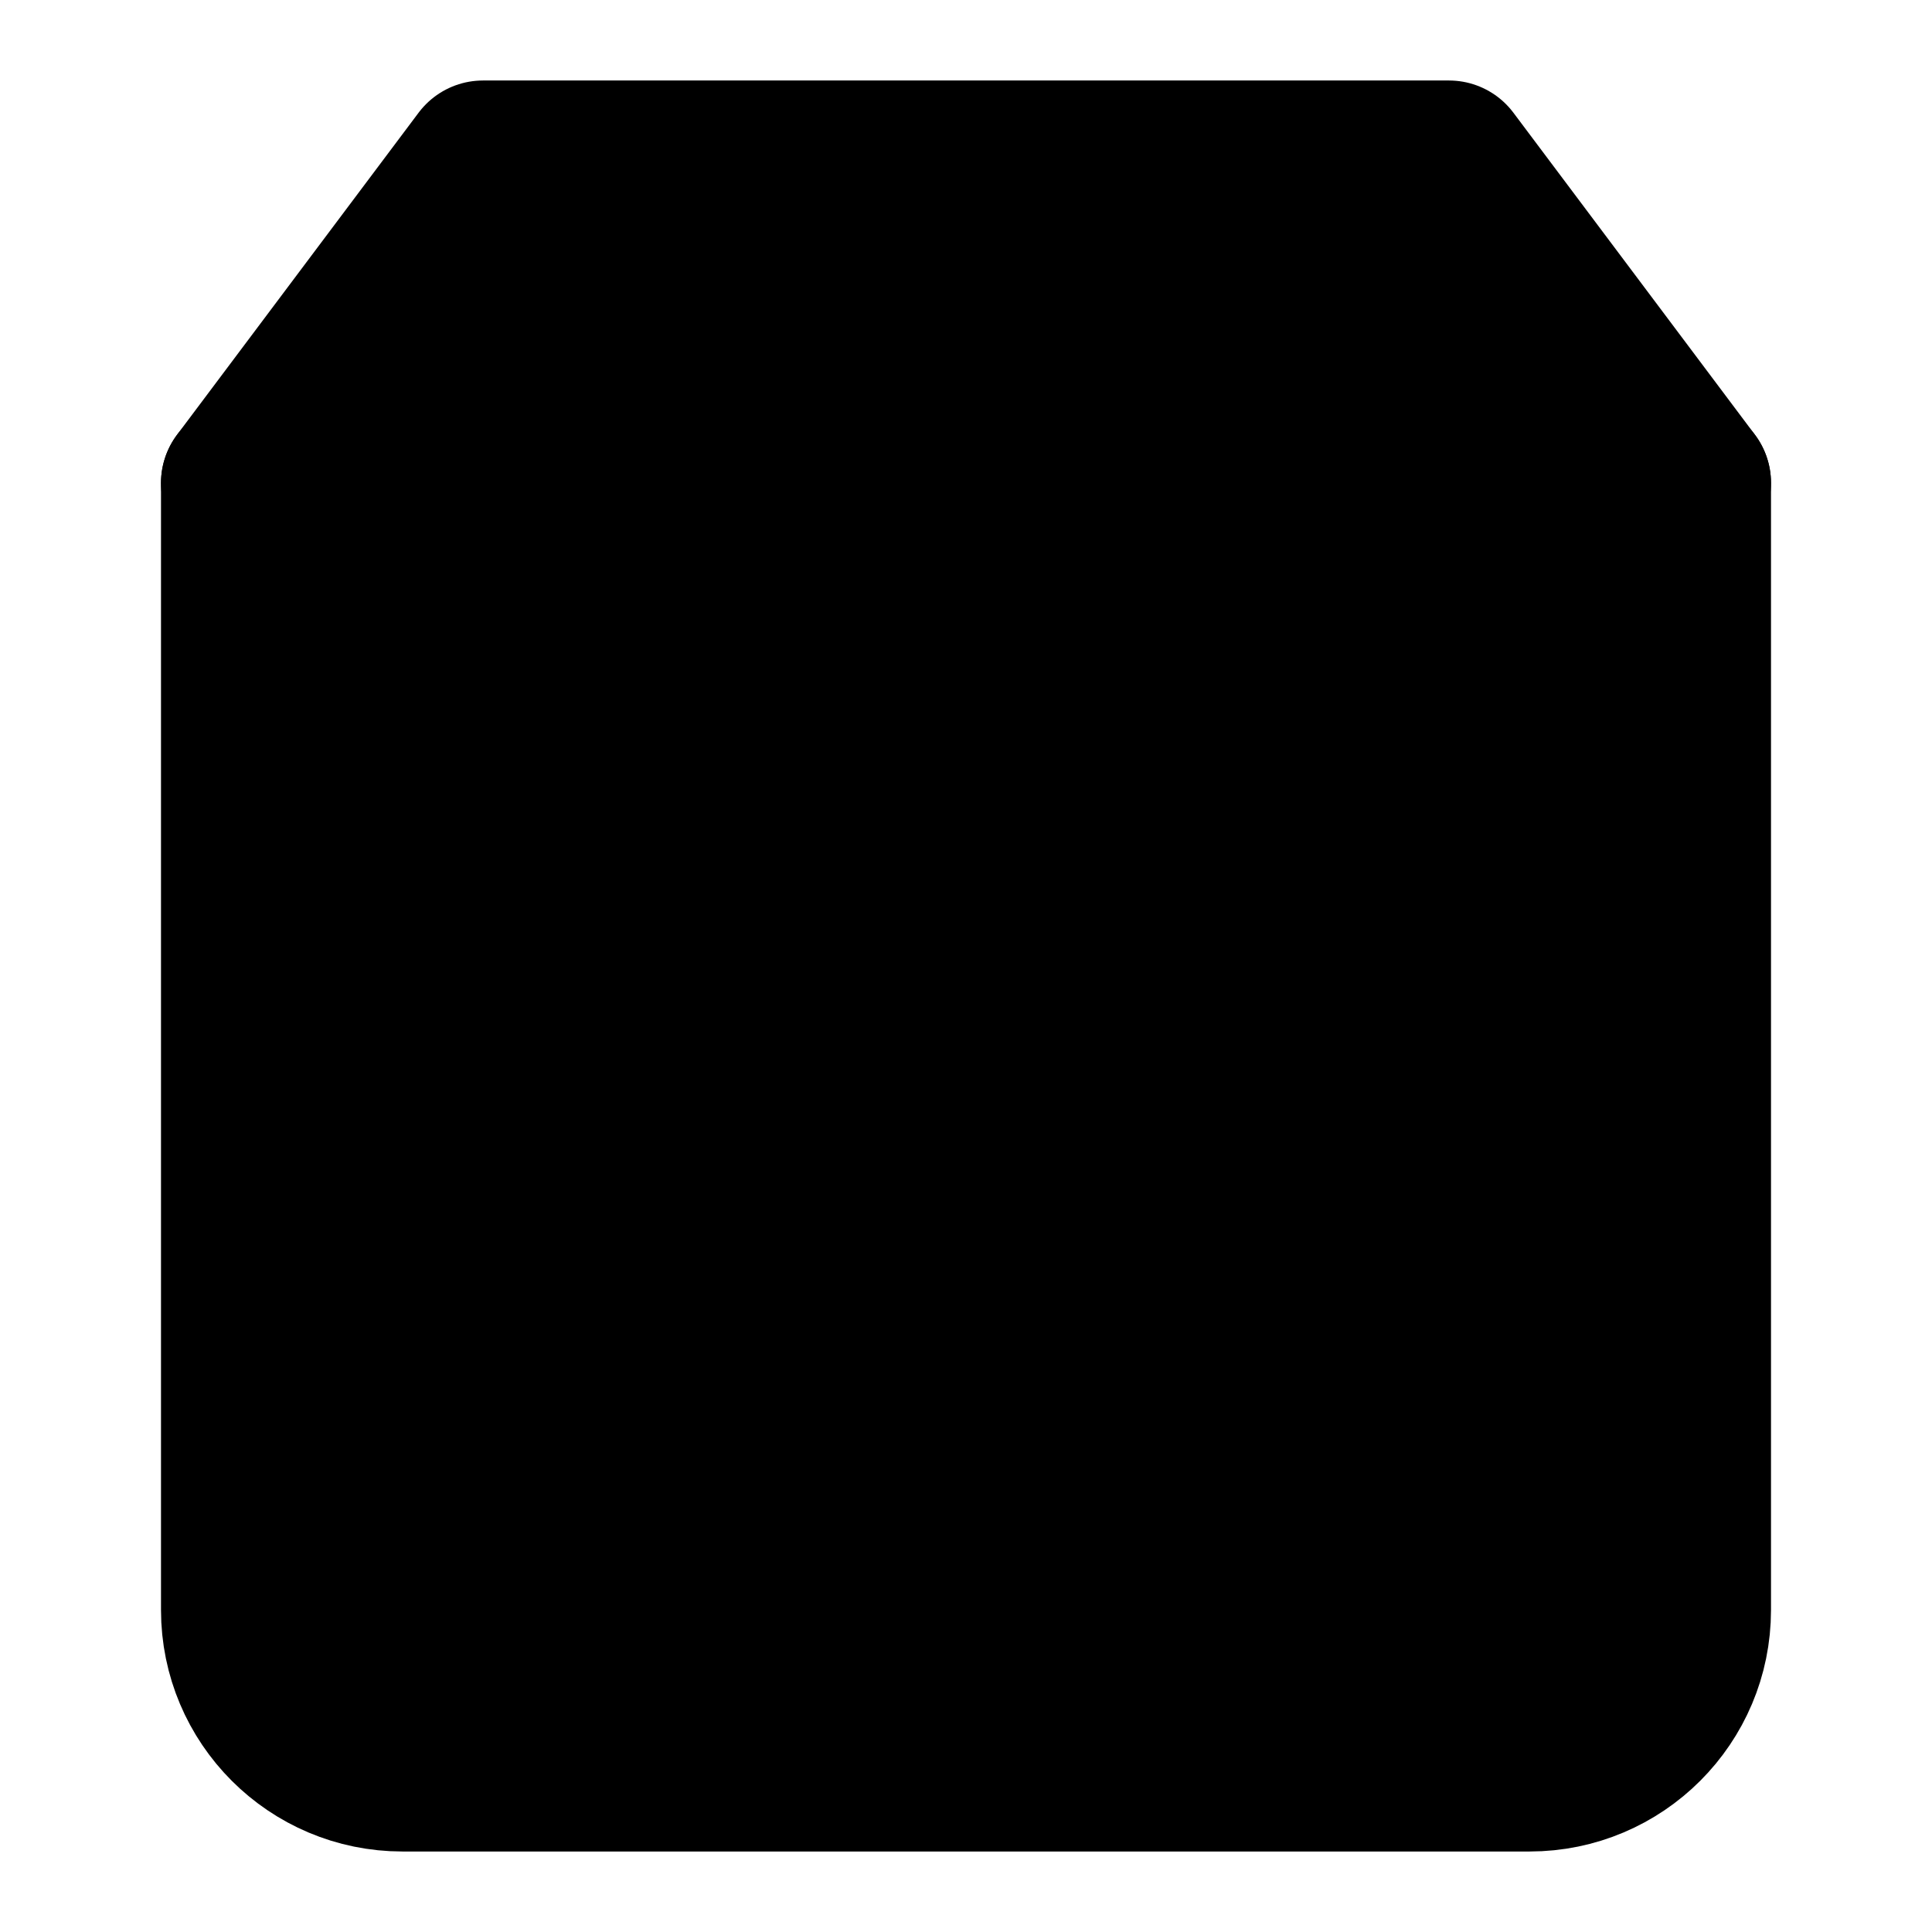
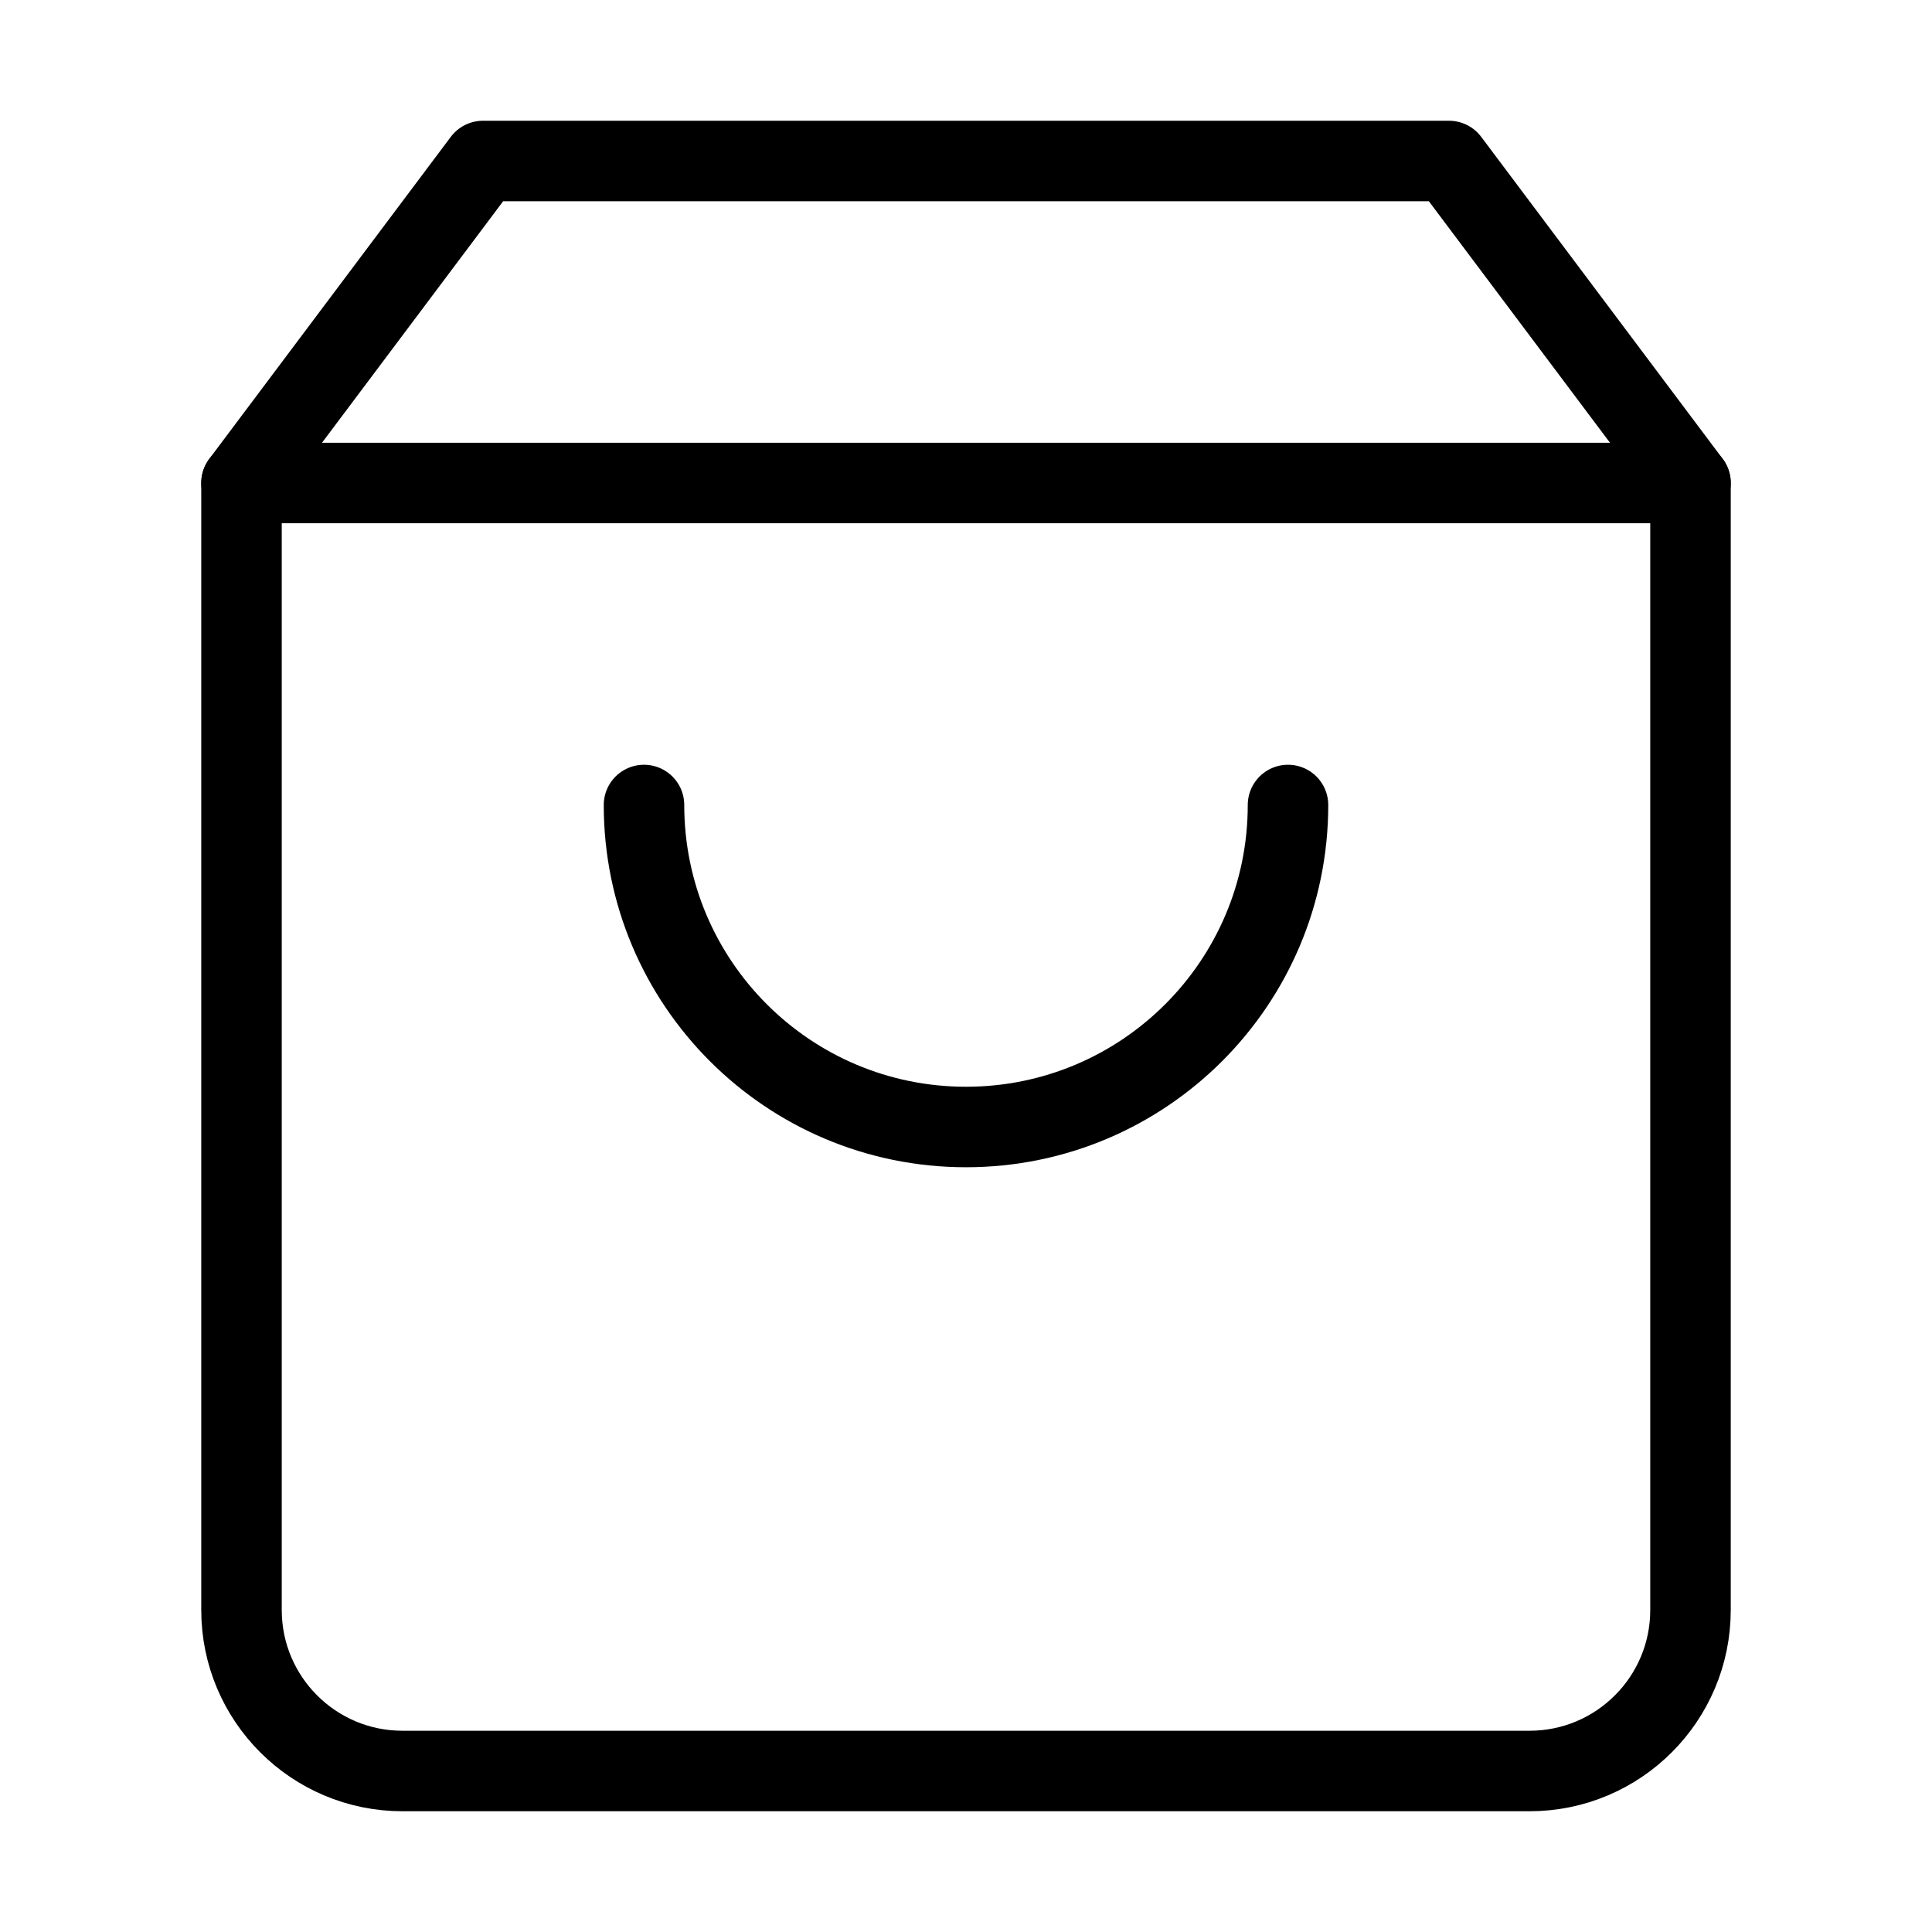
- <svg xmlns="http://www.w3.org/2000/svg" viewBox="0 0 24 24" stroke="currentColor" stroke-width="2" stroke-linecap="round" stroke-linejoin="round" class="feather feather-shopping-bag">
+ <svg xmlns="http://www.w3.org/2000/svg" viewBox="0 0 24 24" fill="none" stroke="currentColor" stroke-linecap="round" stroke-linejoin="round" class="feather feather-shopping-bag">
  <path d="M6 2L3 6v14a2 2 0 0 0 2 2h14a2 2 0 0 0 2-2V6l-3-4z" />
  <line x1="3" y1="6" x2="21" y2="6" />
  <path d="M16 10a4 4 0 0 1-8 0" />
</svg>
